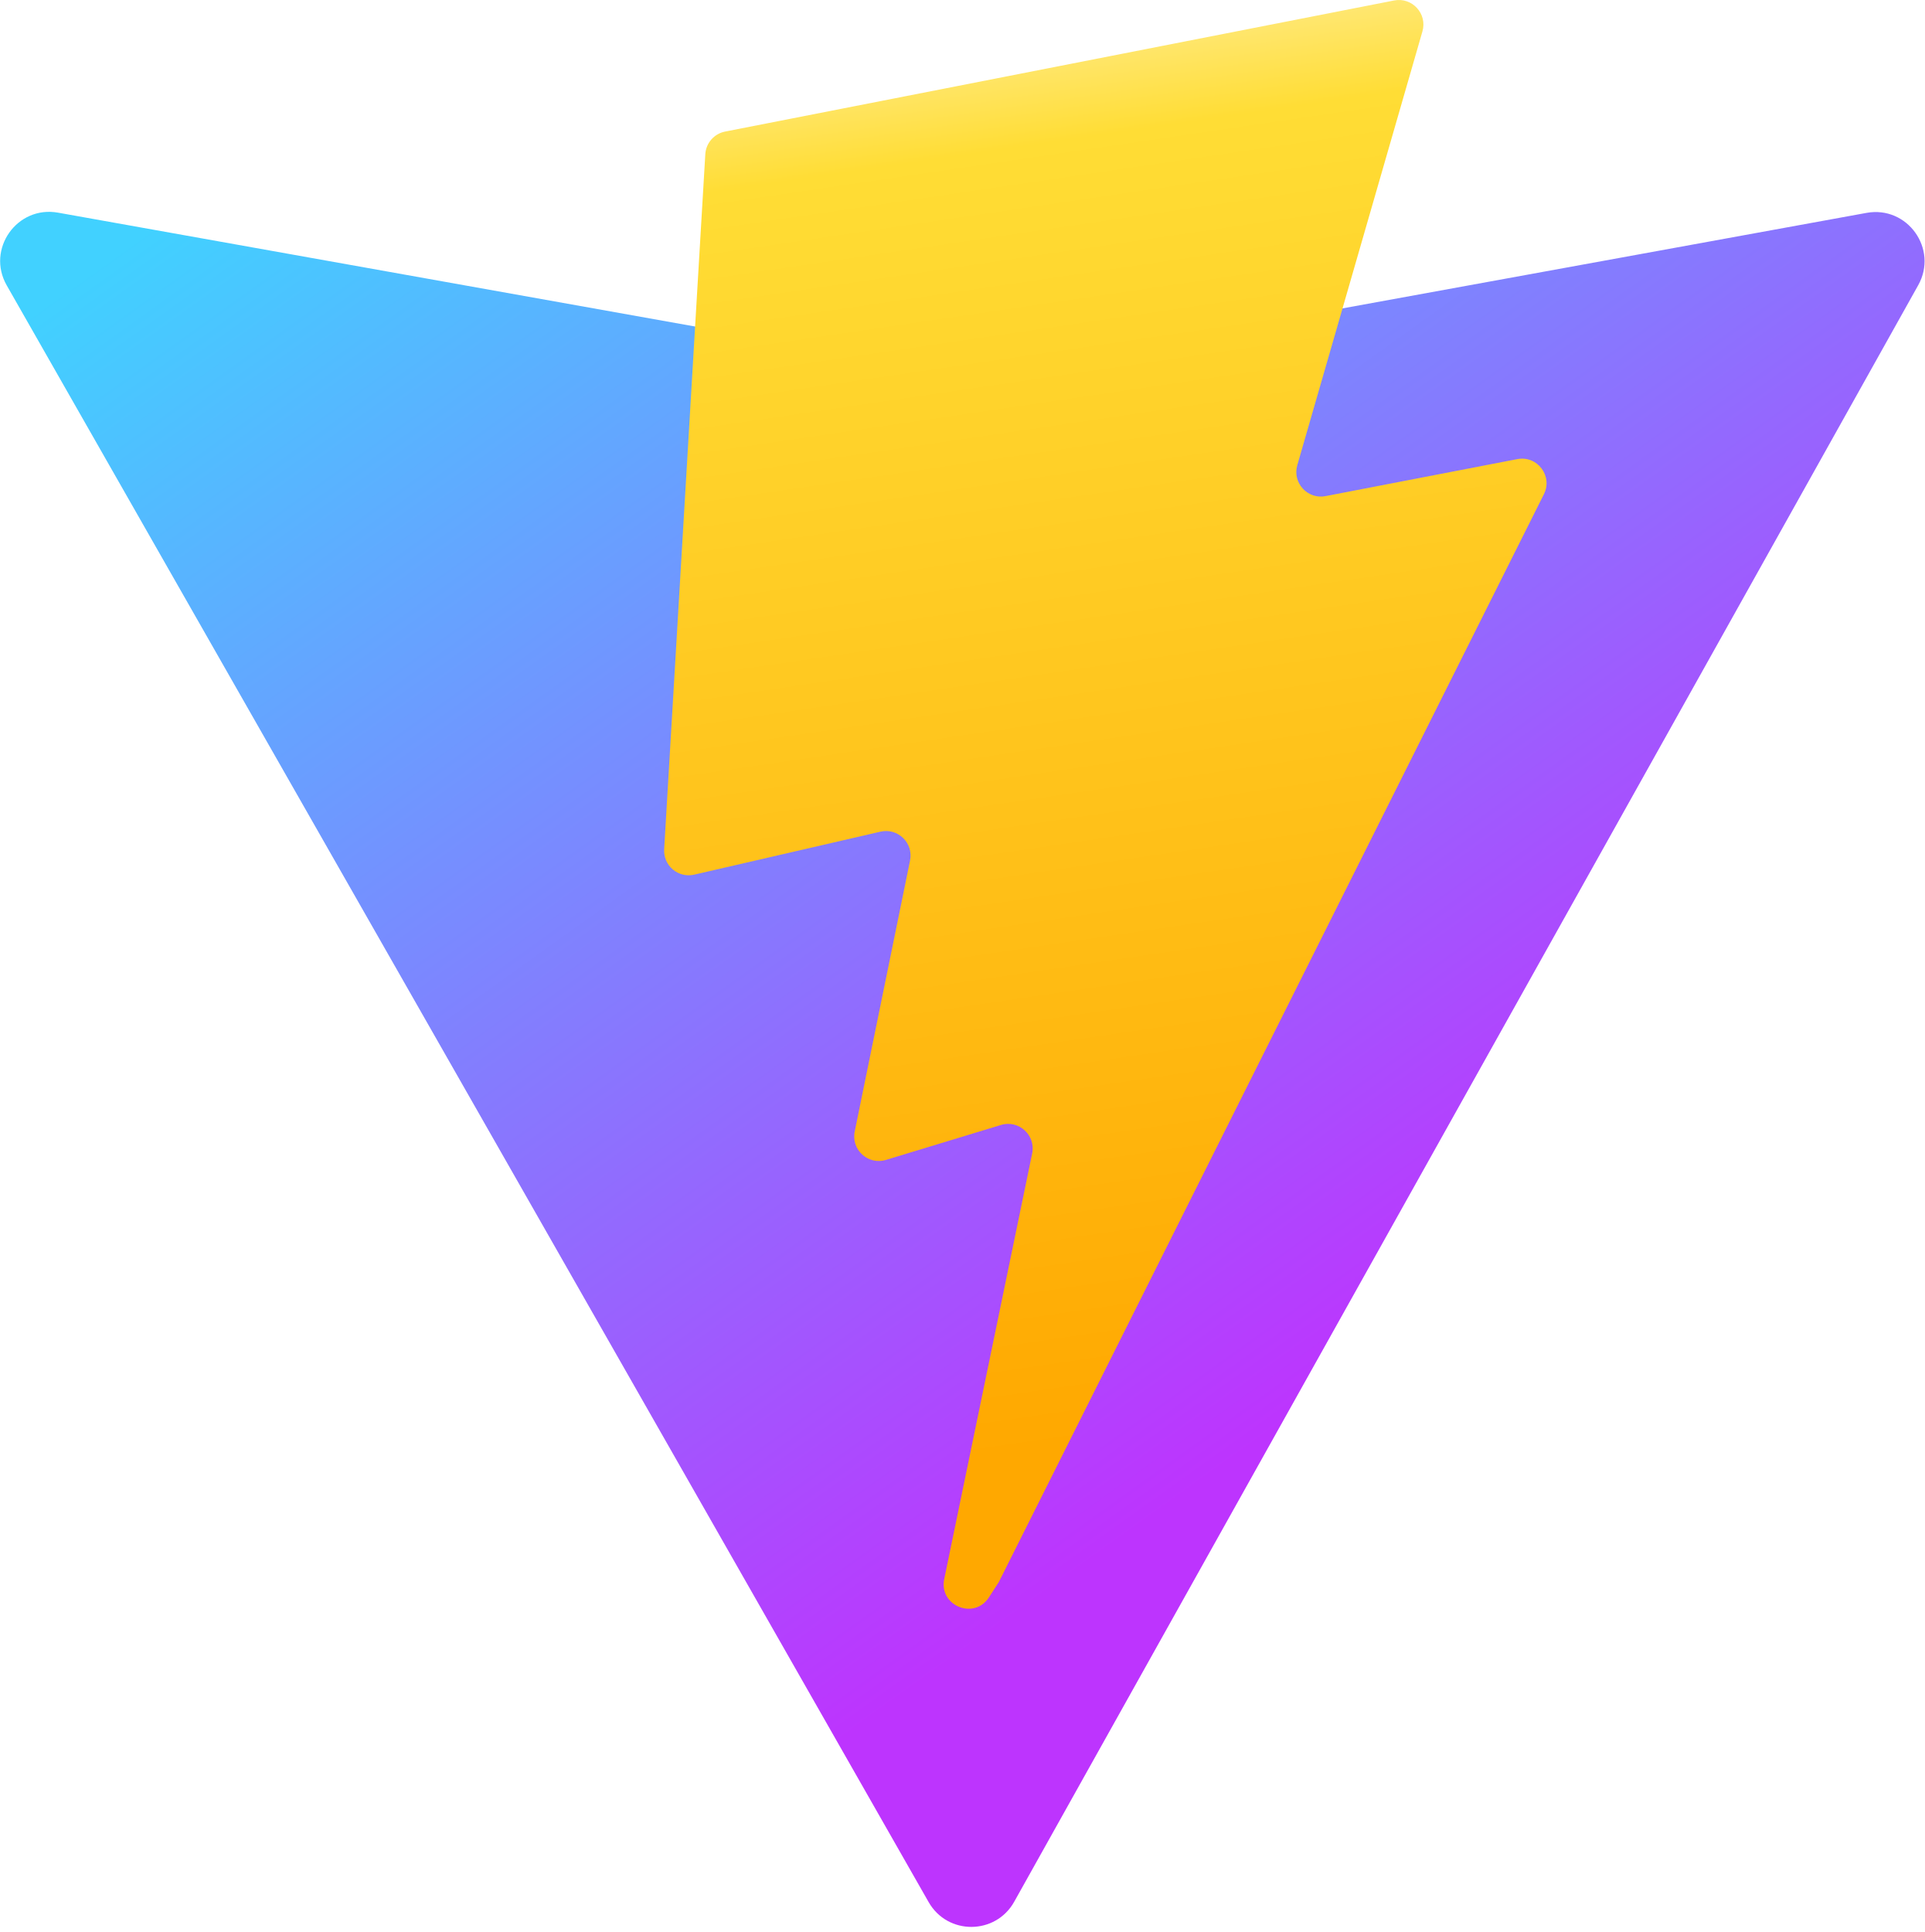
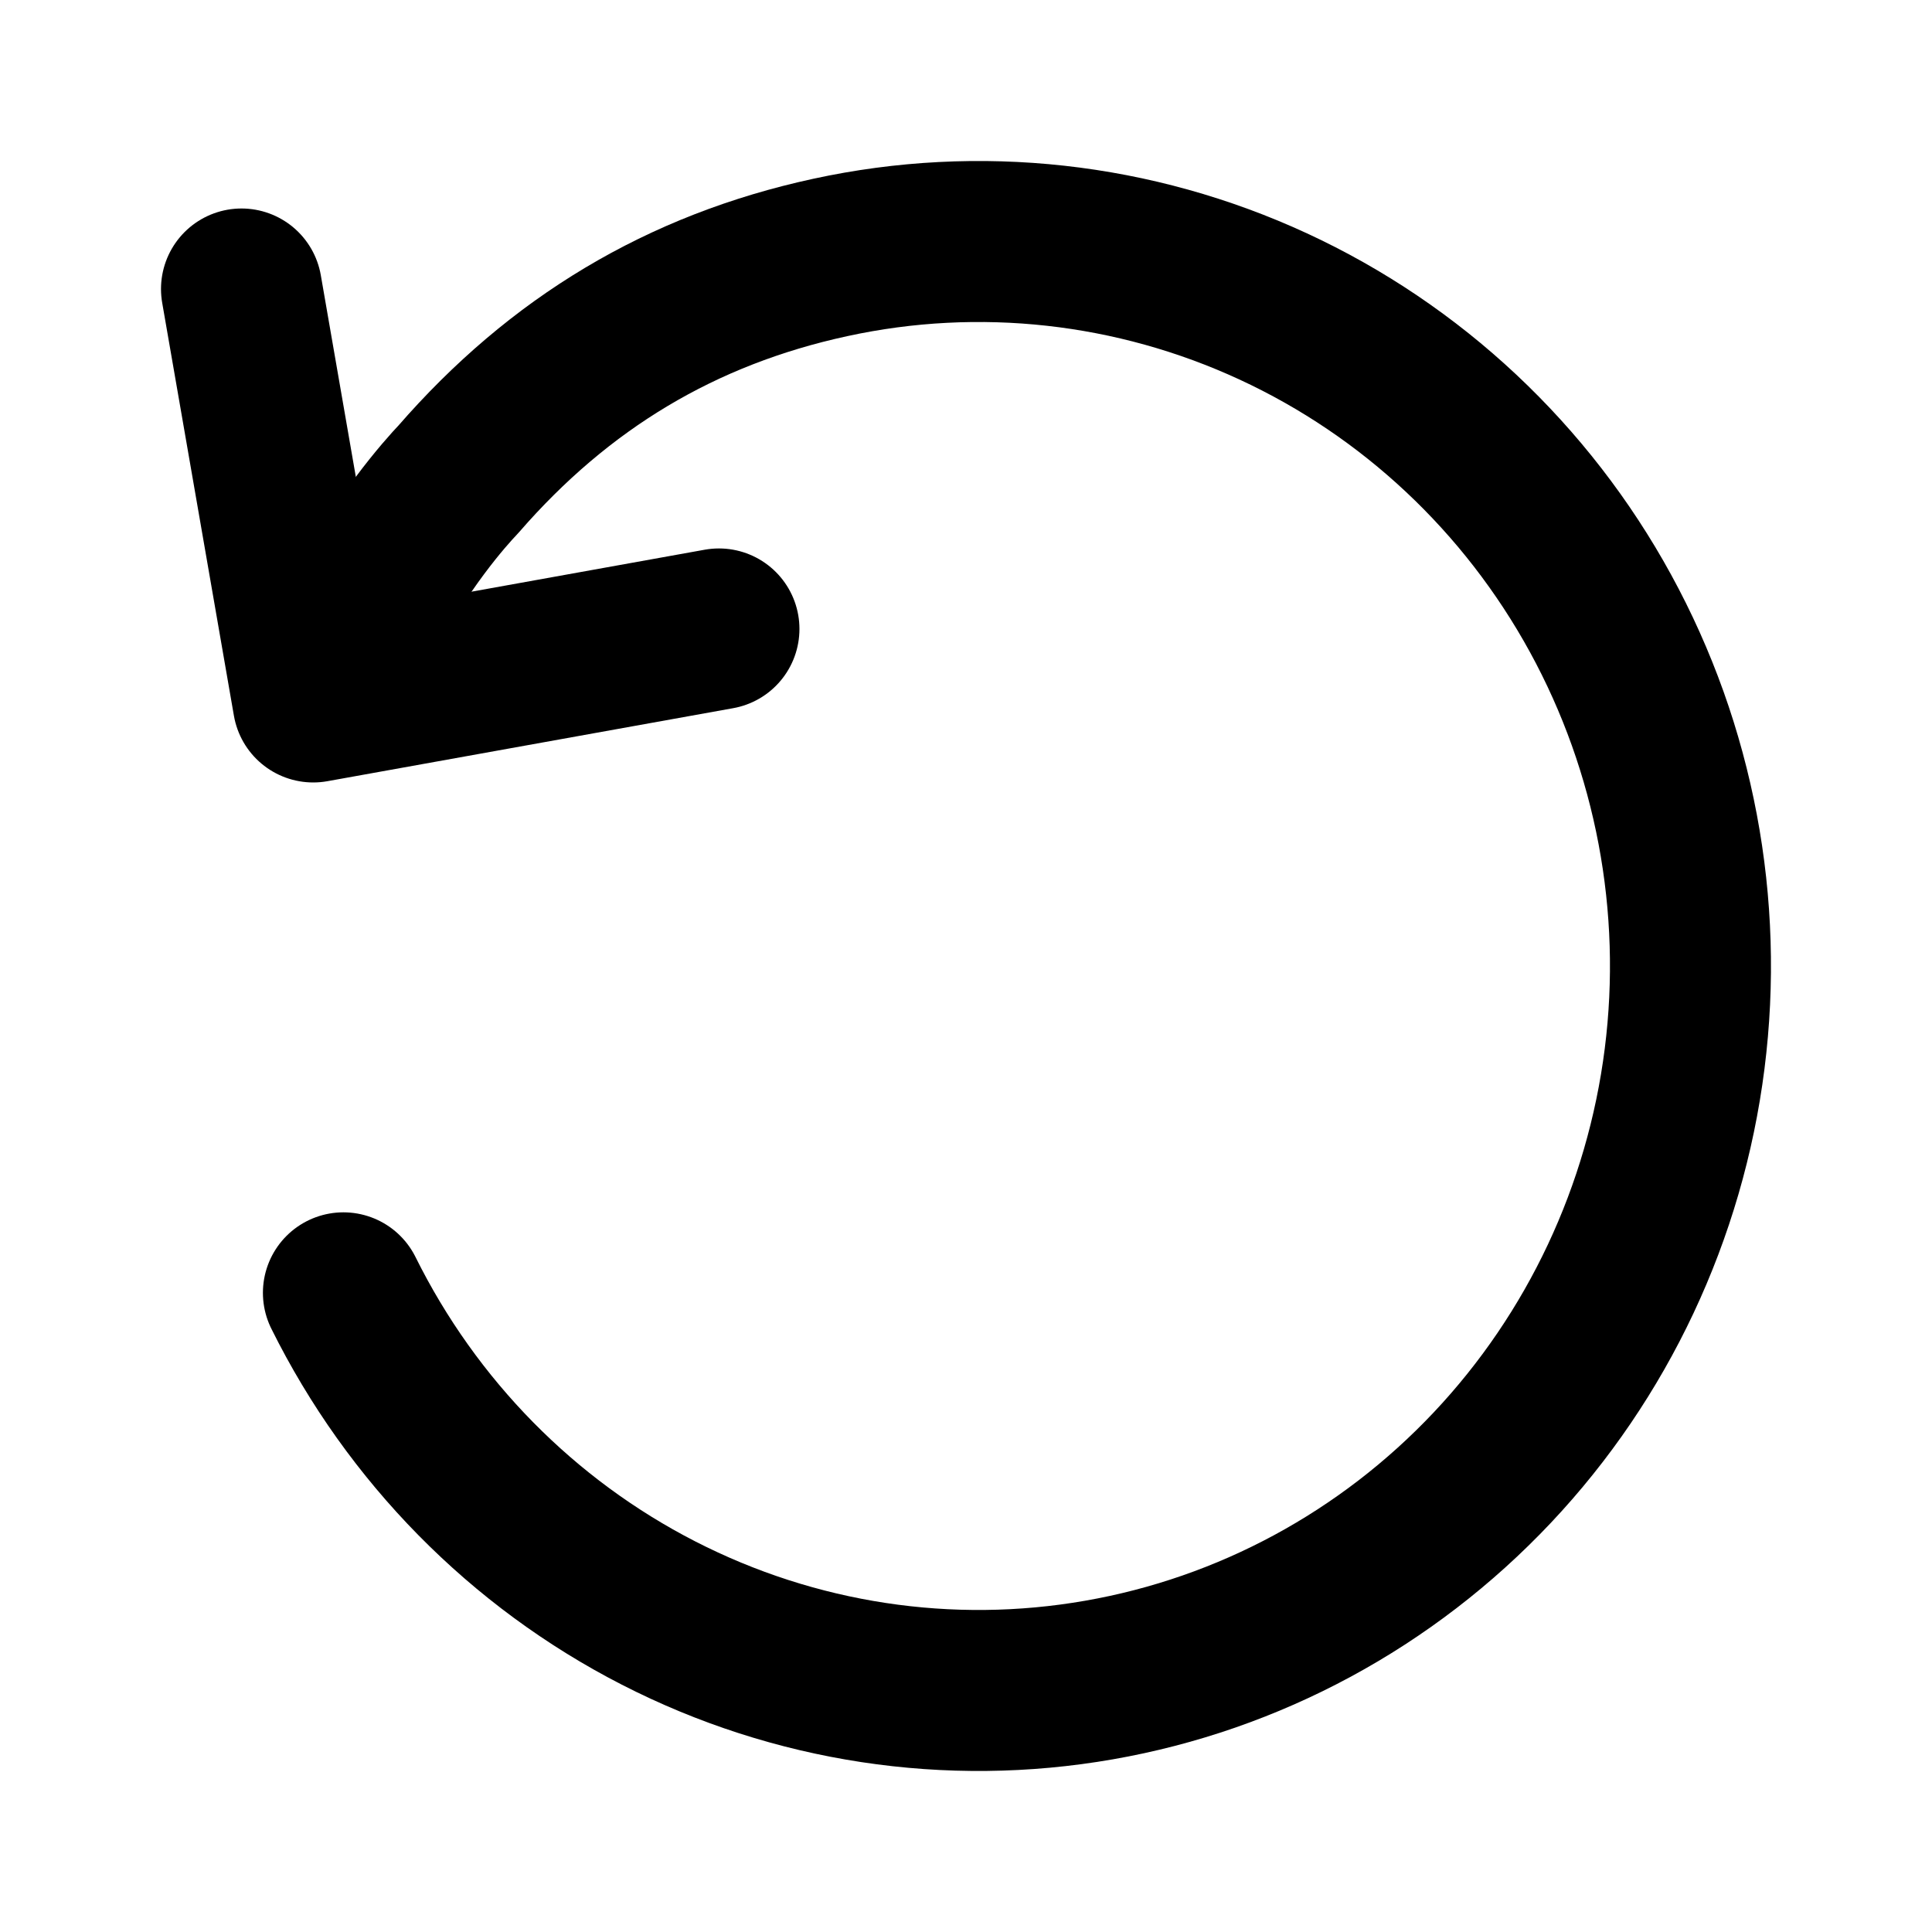
- <svg xmlns="http://www.w3.org/2000/svg" aria-hidden="true" role="img" class="iconify iconify--logos" width="31.88" height="32" preserveAspectRatio="xMidYMid meet" viewBox="0 0 256 257">
-   <defs>
-     <linearGradient id="IconifyId1813088fe1fbc01fb466" x1="-.828%" x2="57.636%" y1="7.652%" y2="78.411%">
-       <stop offset="0%" stop-color="#41D1FF" />
-       <stop offset="100%" stop-color="#BD34FE" />
-     </linearGradient>
-     <linearGradient id="IconifyId1813088fe1fbc01fb467" x1="43.376%" x2="50.316%" y1="2.242%" y2="89.03%">
-       <stop offset="0%" stop-color="#FFEA83" />
-       <stop offset="8.333%" stop-color="#FFDD35" />
-       <stop offset="100%" stop-color="#FFA800" />
-     </linearGradient>
-   </defs>
-   <path fill="url(#IconifyId1813088fe1fbc01fb466)" d="M255.153 37.938L134.897 252.976c-2.483 4.44-8.862 4.466-11.382.048L.875 37.958c-2.746-4.814 1.371-10.646 6.827-9.67l120.385 21.517a6.537 6.537 0 0 0 2.322-.004l117.867-21.483c5.438-.991 9.574 4.796 6.877 9.62Z" />
-   <path fill="url(#IconifyId1813088fe1fbc01fb467)" d="M185.432.063L96.44 17.501a3.268 3.268 0 0 0-2.634 3.014l-5.474 92.456a3.268 3.268 0 0 0 3.997 3.378l24.777-5.718c2.318-.535 4.413 1.507 3.936 3.838l-7.361 36.047c-.495 2.426 1.782 4.5 4.151 3.78l15.304-4.649c2.372-.72 4.652 1.36 4.15 3.788l-11.698 56.621c-.732 3.542 3.979 5.473 5.943 2.437l1.313-2.028l72.516-144.72c1.215-2.423-.88-5.186-3.54-4.672l-25.505 4.922c-2.396.462-4.435-1.77-3.759-4.114l16.646-57.705c.677-2.35-1.37-4.583-3.769-4.113Z" />
+ <svg xmlns="http://www.w3.org/2000/svg" width="800px" height="800px" viewBox="0 0 24 24" fill="none">
+   <path d="M4.266 16.06C5.119 17.778 6.491 19.172 8.181 20.038C9.87 20.904 11.788 21.196 13.652 20.87C15.517 20.545 17.229 19.62 18.539 18.23C19.848 16.841 20.685 15.061 20.927 13.151C21.169 11.242 20.803 9.303 19.883 7.621C18.963 5.939 17.537 4.602 15.815 3.806C14.092 3.01 12.165 2.796 10.315 3.198C8.464 3.599 6.948 4.511 5.695 5.953C5.543 6.113 4.959 6.759 4.474 7.734" stroke="#000000" stroke-width="2" stroke-linecap="round" stroke-linejoin="round" />
+   <path d="M8.931 7.813L3.891 8.72L3 3.59" stroke="#000000" stroke-width="2" stroke-linecap="round" stroke-linejoin="round" />
</svg>
